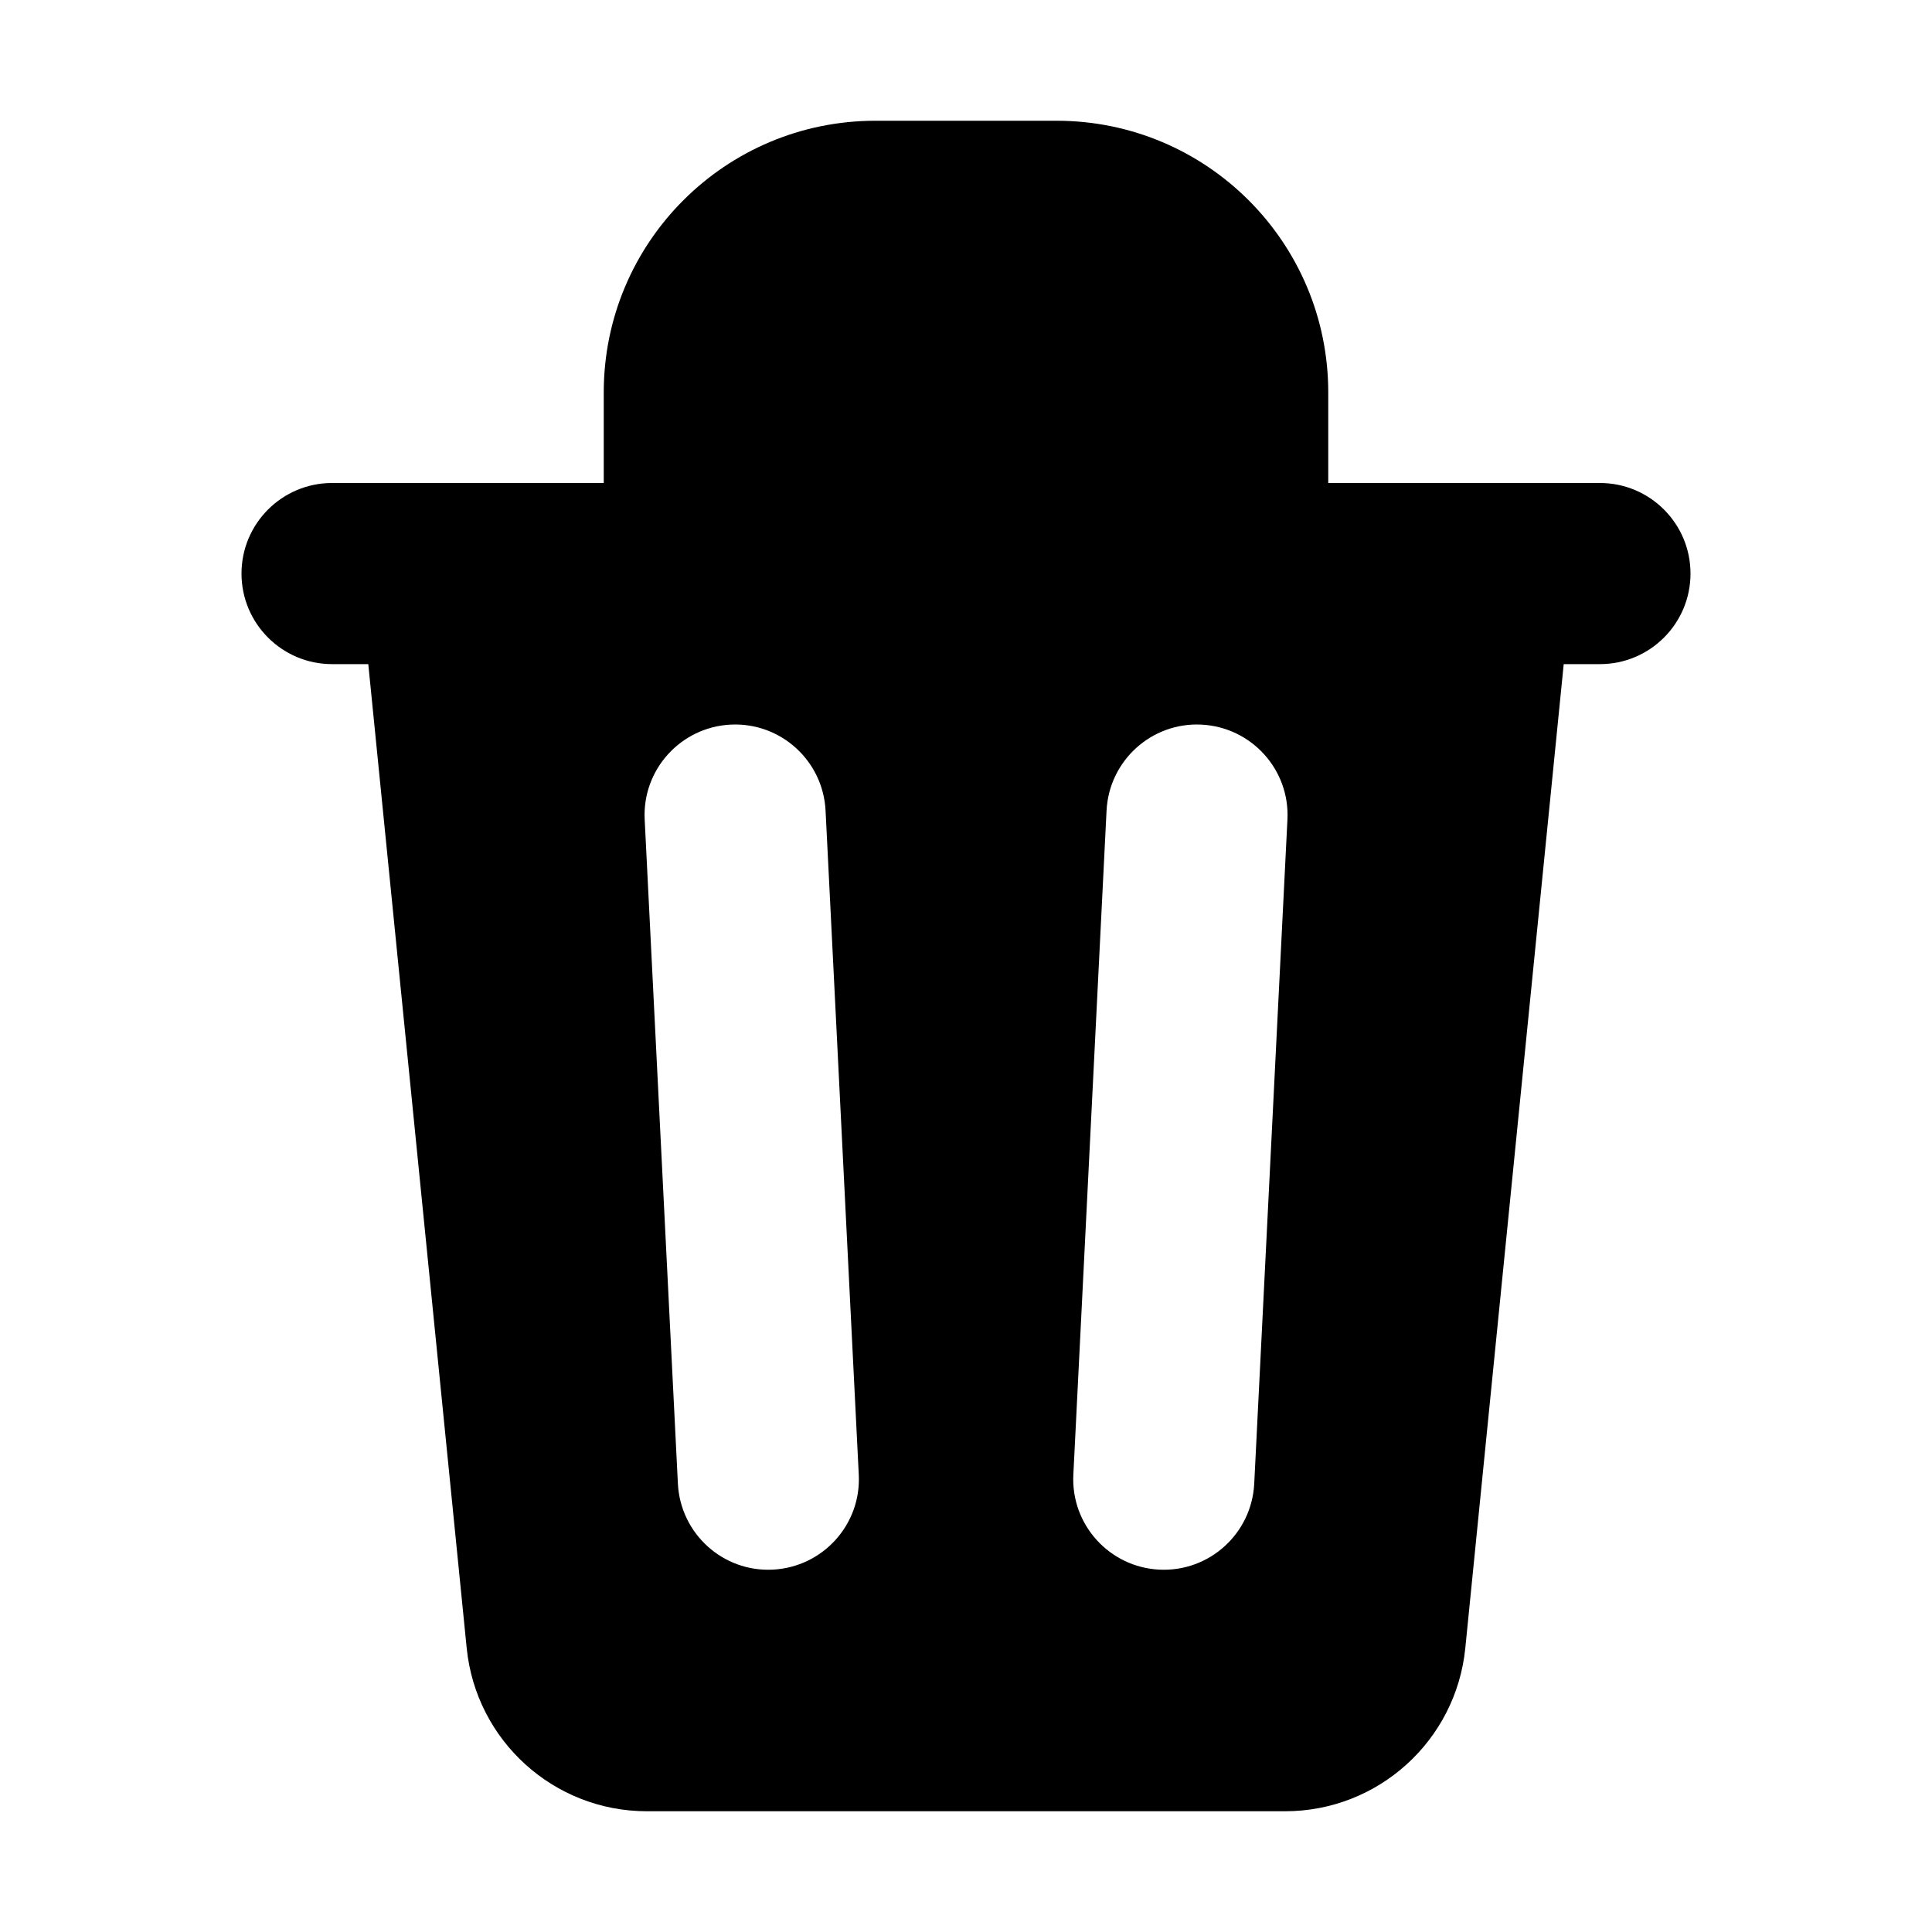
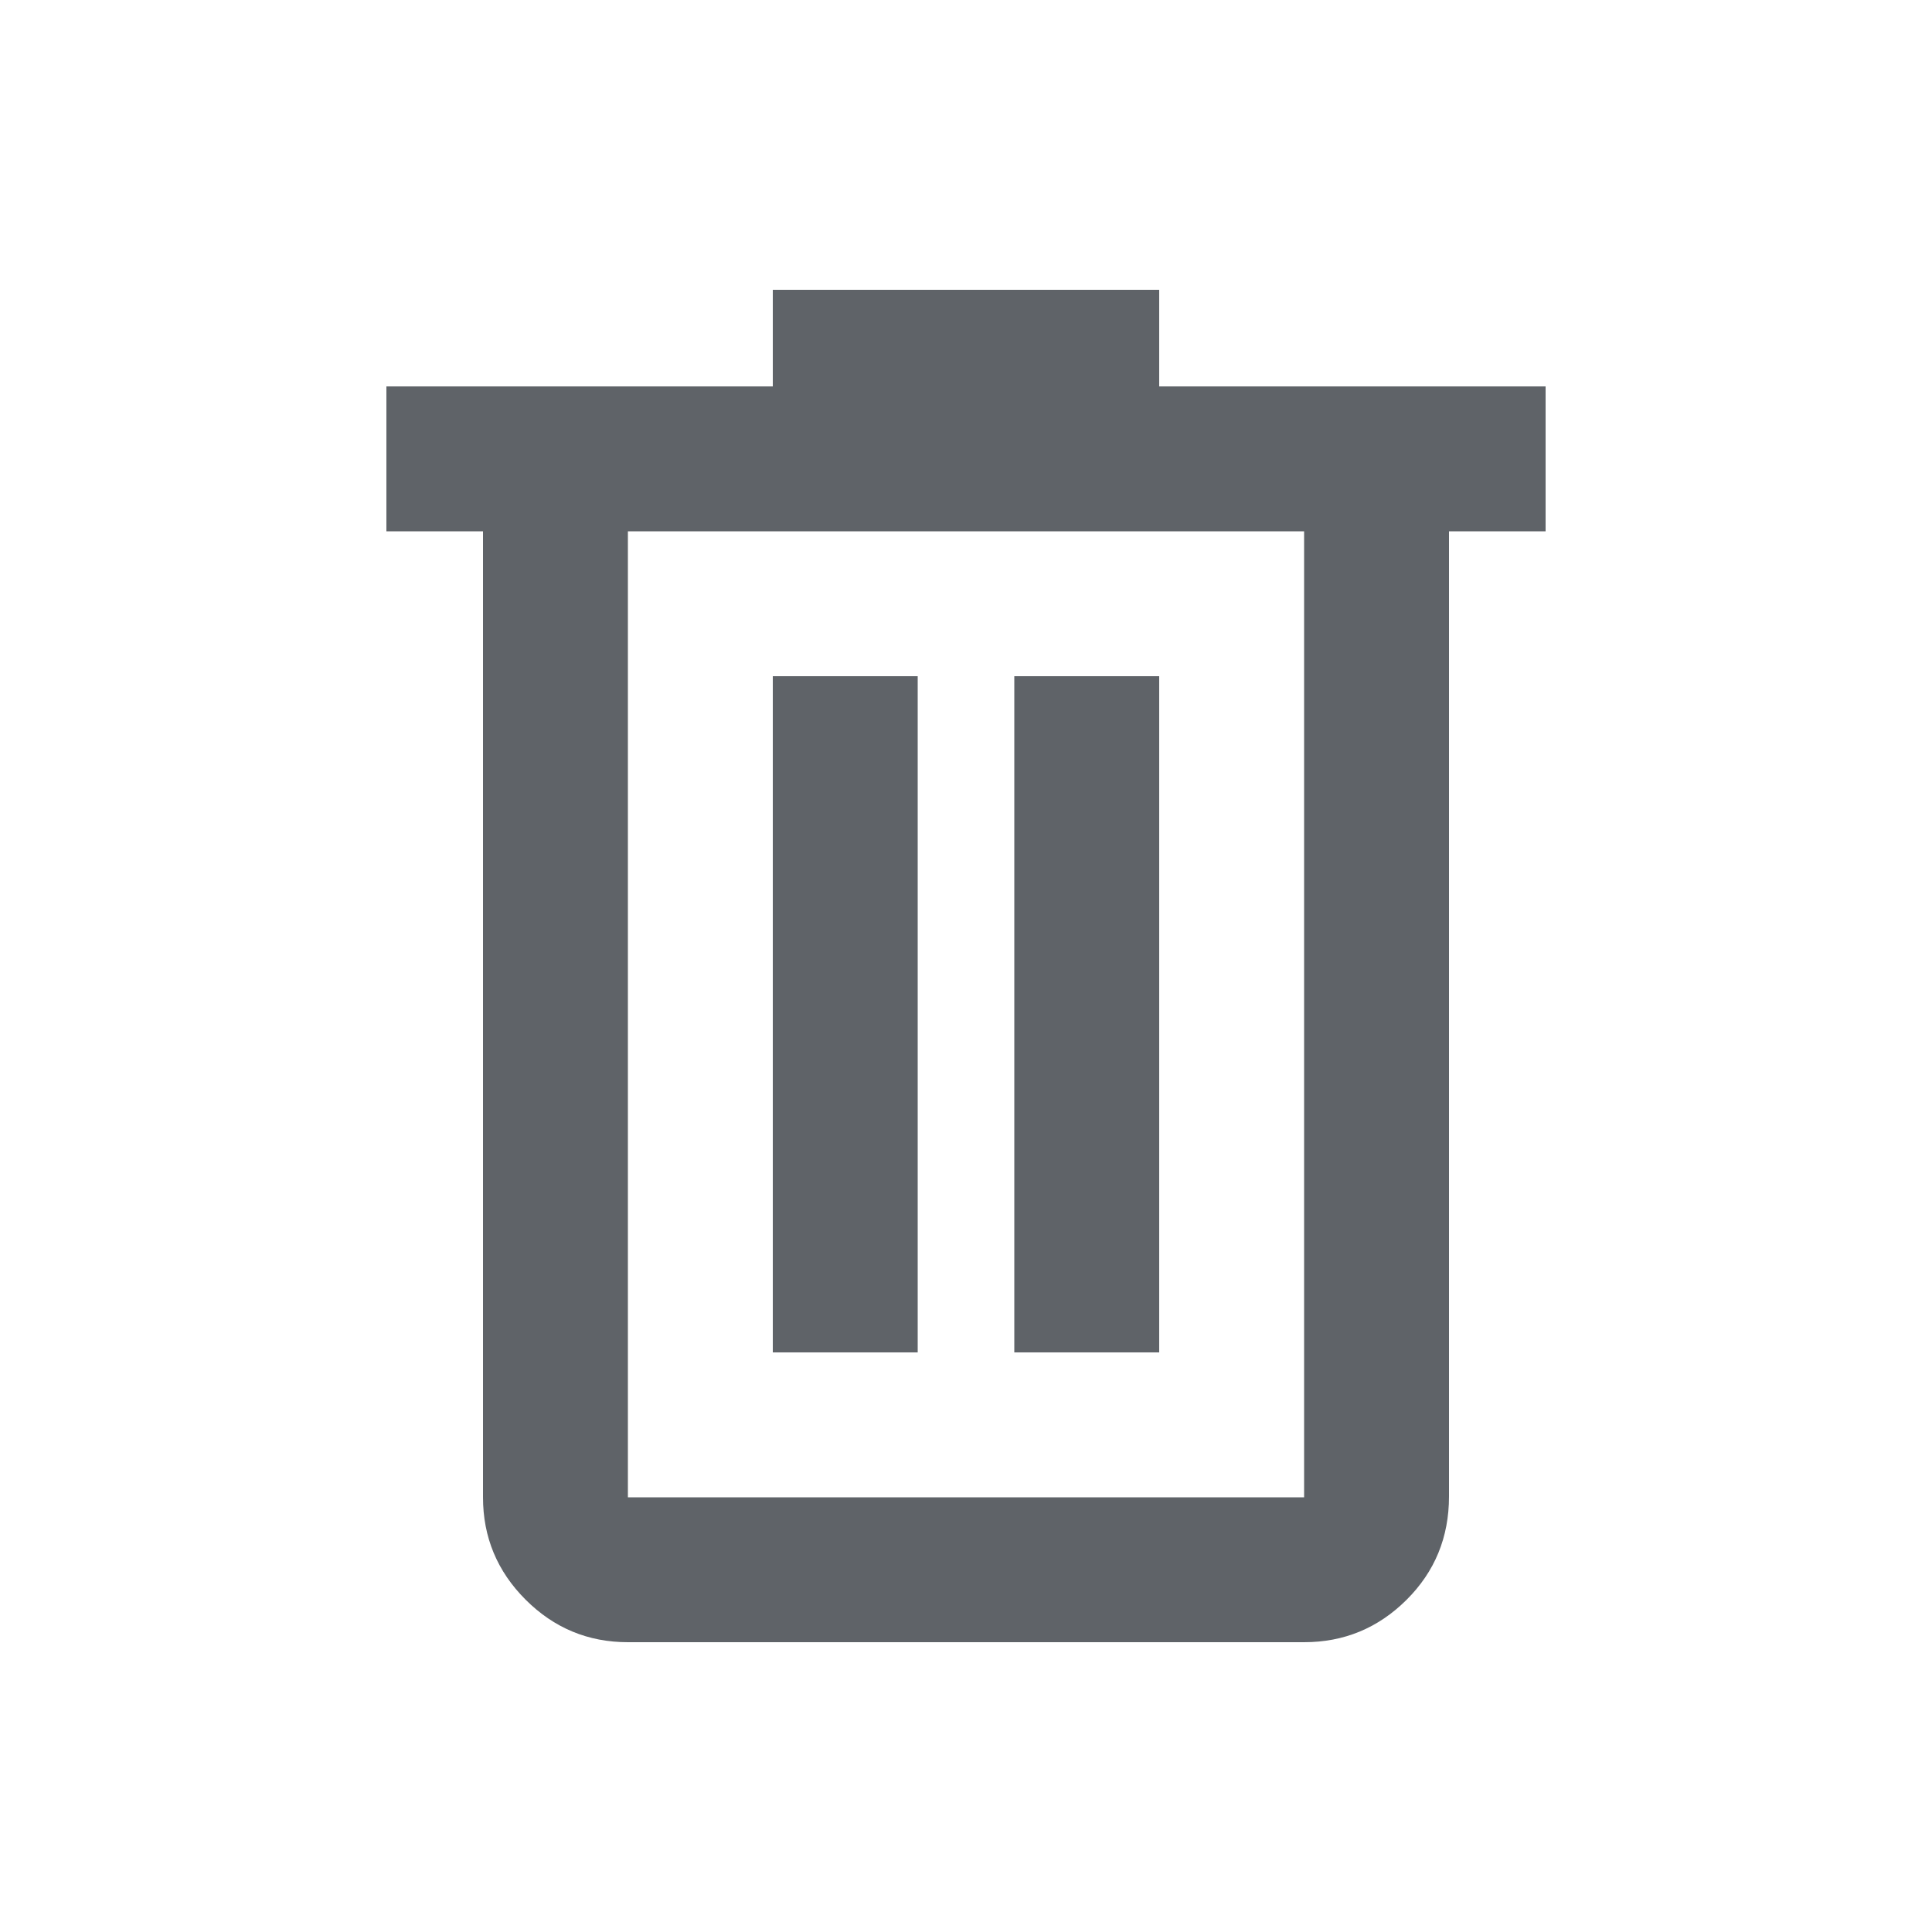
- <svg xmlns="http://www.w3.org/2000/svg" width="16" height="16" viewBox="0 0 16 16" fill="none">
-   <path fillRule="evenodd" clipRule="evenodd" d="M5 3.25V4H2.75C2.336 4 2 4.336 2 4.75C2 5.164 2.336 5.5 2.75 5.5H3.05L3.865 13.649C3.942 14.416 4.587 15 5.357 15H10.643C11.413 15 12.058 14.416 12.135 13.649L12.95 5.5H13.25C13.664 5.5 14 5.164 14 4.75C14 4.336 13.664 4 13.25 4H11V3.25C11 2.007 9.993 1 8.75 1H7.25C6.007 1 5 2.007 5 3.25ZM7.25 2.5C6.836 2.5 6.5 2.836 6.5 3.25V4H9.5V3.25C9.5 2.836 9.164 2.5 8.75 2.5H7.25ZM6.05 6.001C6.464 5.98 6.816 6.299 6.837 6.713L7.112 12.213C7.133 12.626 6.814 12.978 6.4 12.999C5.987 13.02 5.635 12.701 5.614 12.287L5.339 6.787C5.318 6.374 5.637 6.022 6.05 6.001ZM9.95 6.001C10.364 6.022 10.683 6.374 10.662 6.787L10.387 12.287C10.366 12.701 10.014 13.02 9.6 12.999C9.187 12.978 8.868 12.626 8.889 12.213L9.164 6.713C9.185 6.299 9.537 5.98 9.95 6.001Z" fill="currentColor" />
+ <svg xmlns="http://www.w3.org/2000/svg" height="20px" viewBox="0 -960 960 960" width="20px" fill="#5f6368">
+   <path d="M312-144q-29.7 0-50.85-21.15Q240-186.3 240-216v-480h-48v-72h192v-48h192v48h192v72h-48v479.57Q720-186 698.85-165T648-144H312Zm336-552H312v480h336v-480ZM384-288h72v-336h-72v336Zm120 0h72v-336h-72v336ZM312-696v480-480Z" />
</svg>
